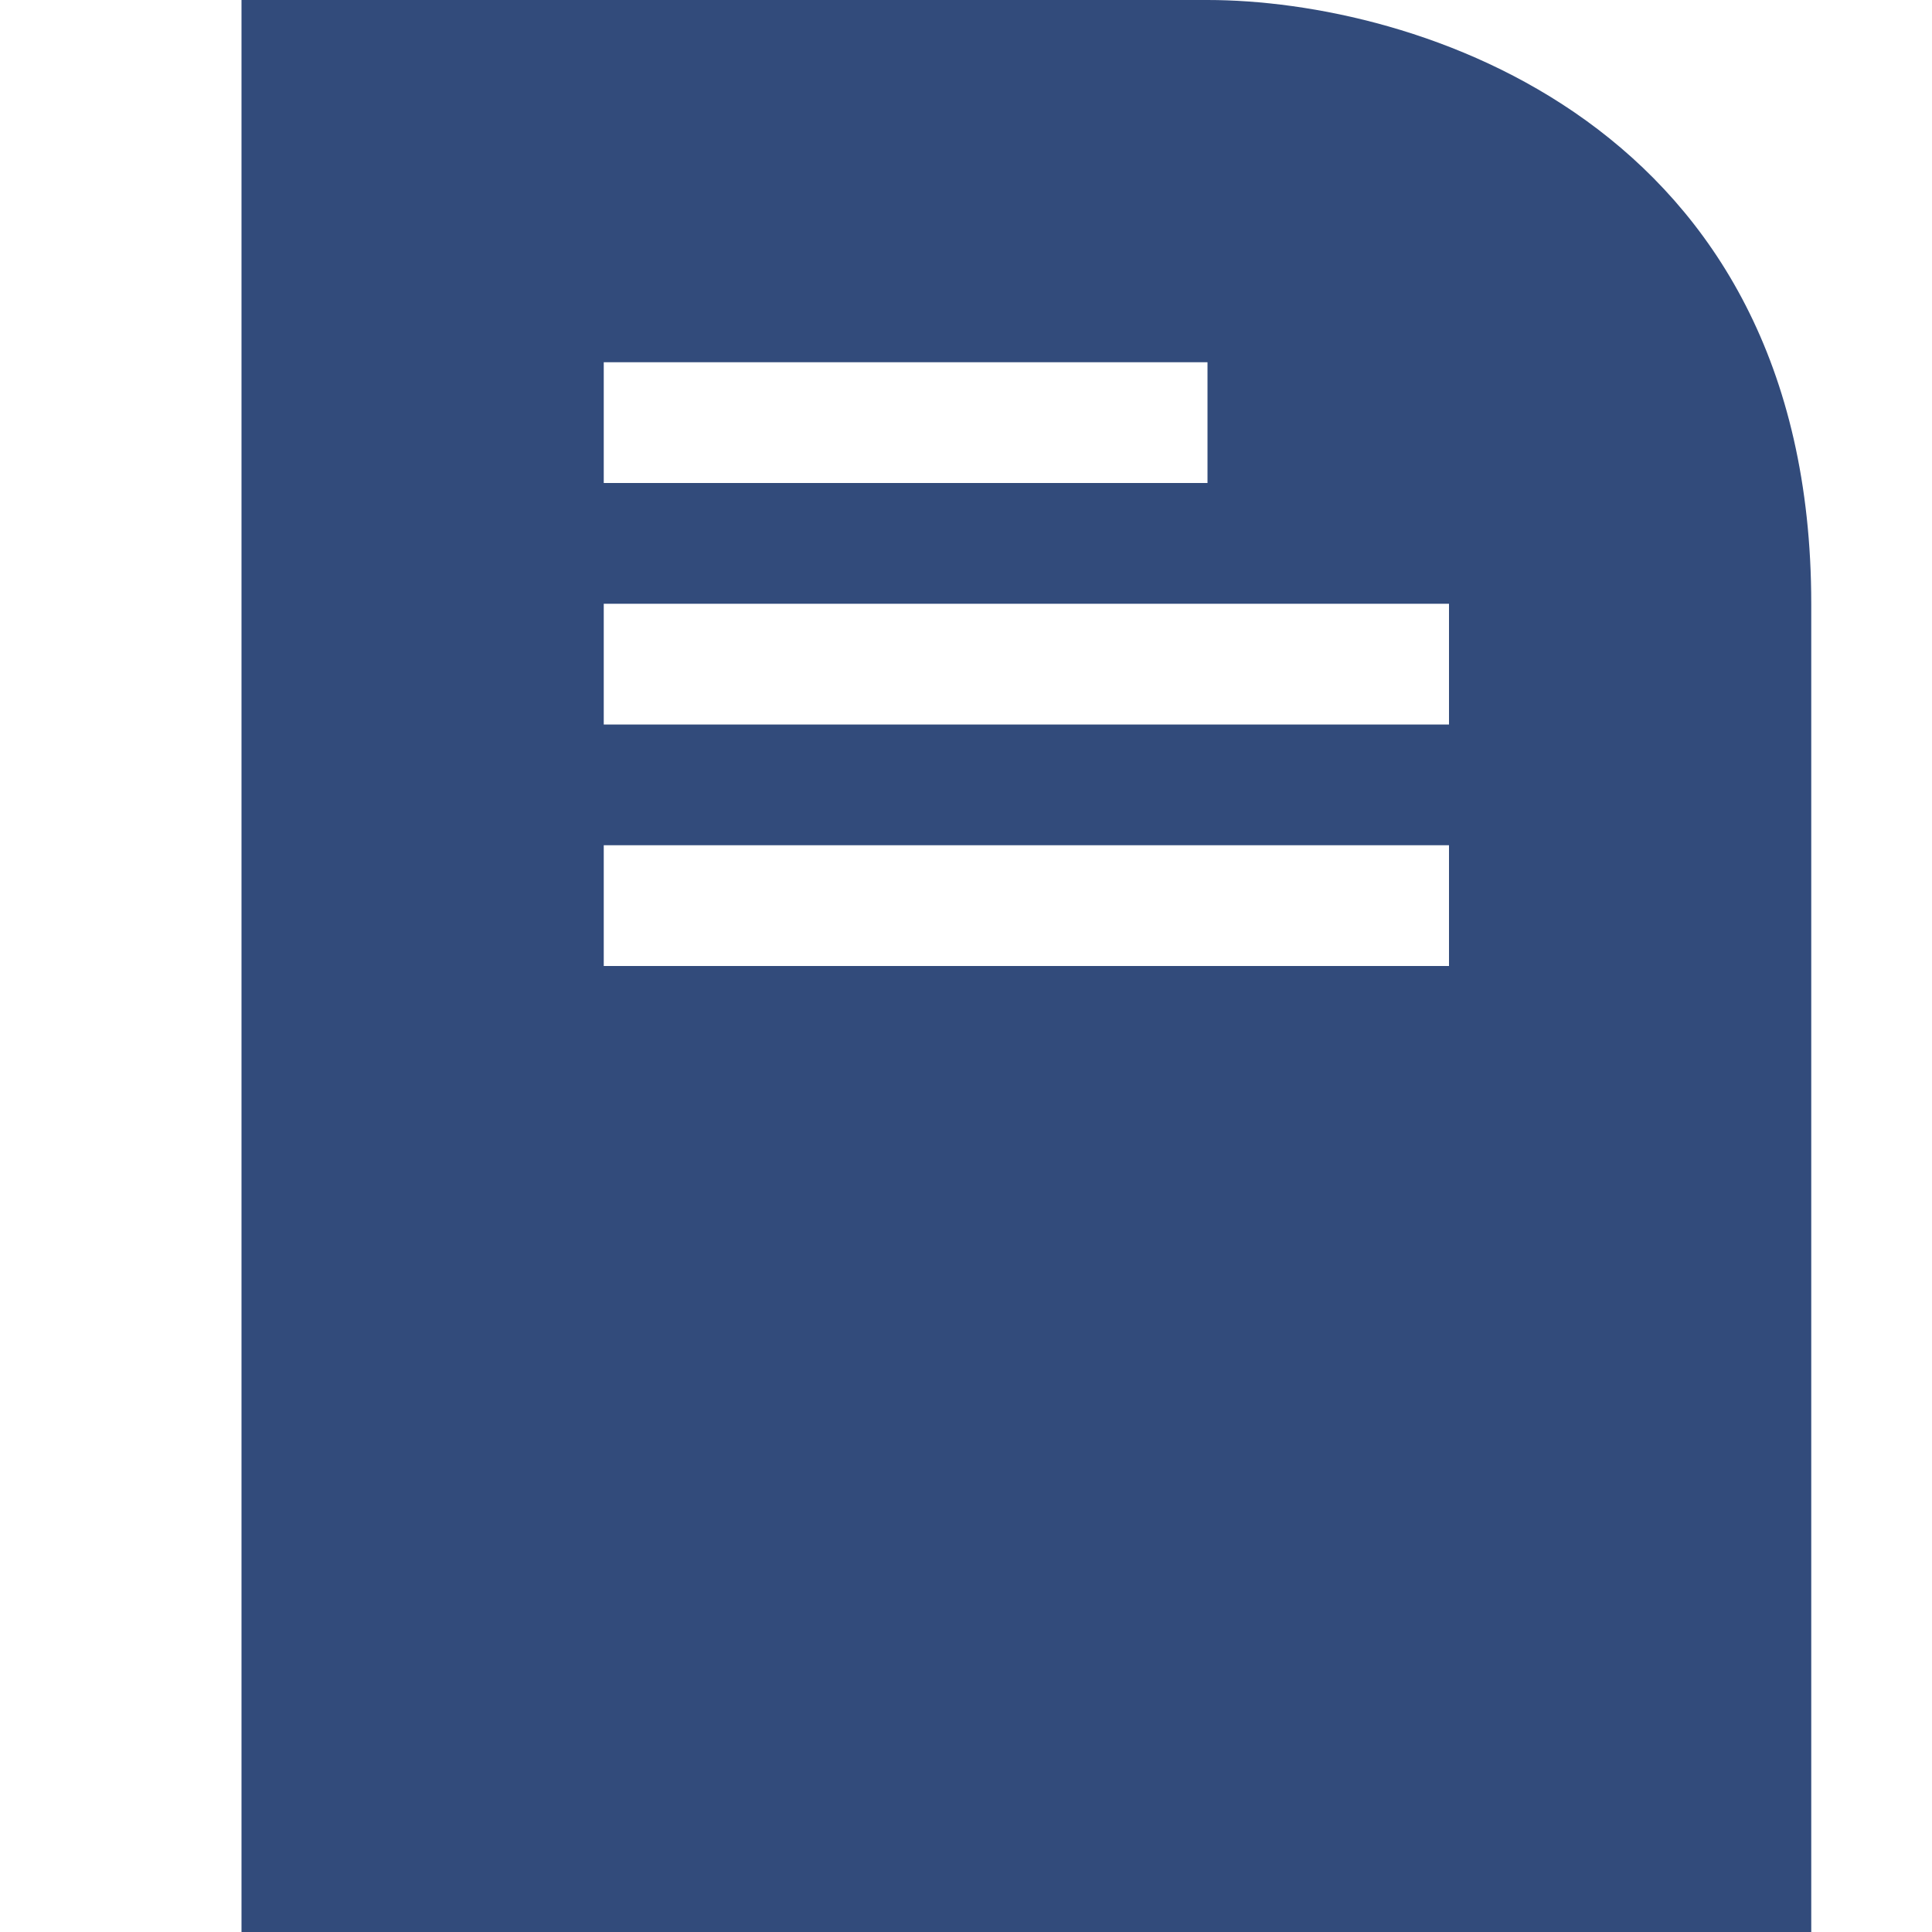
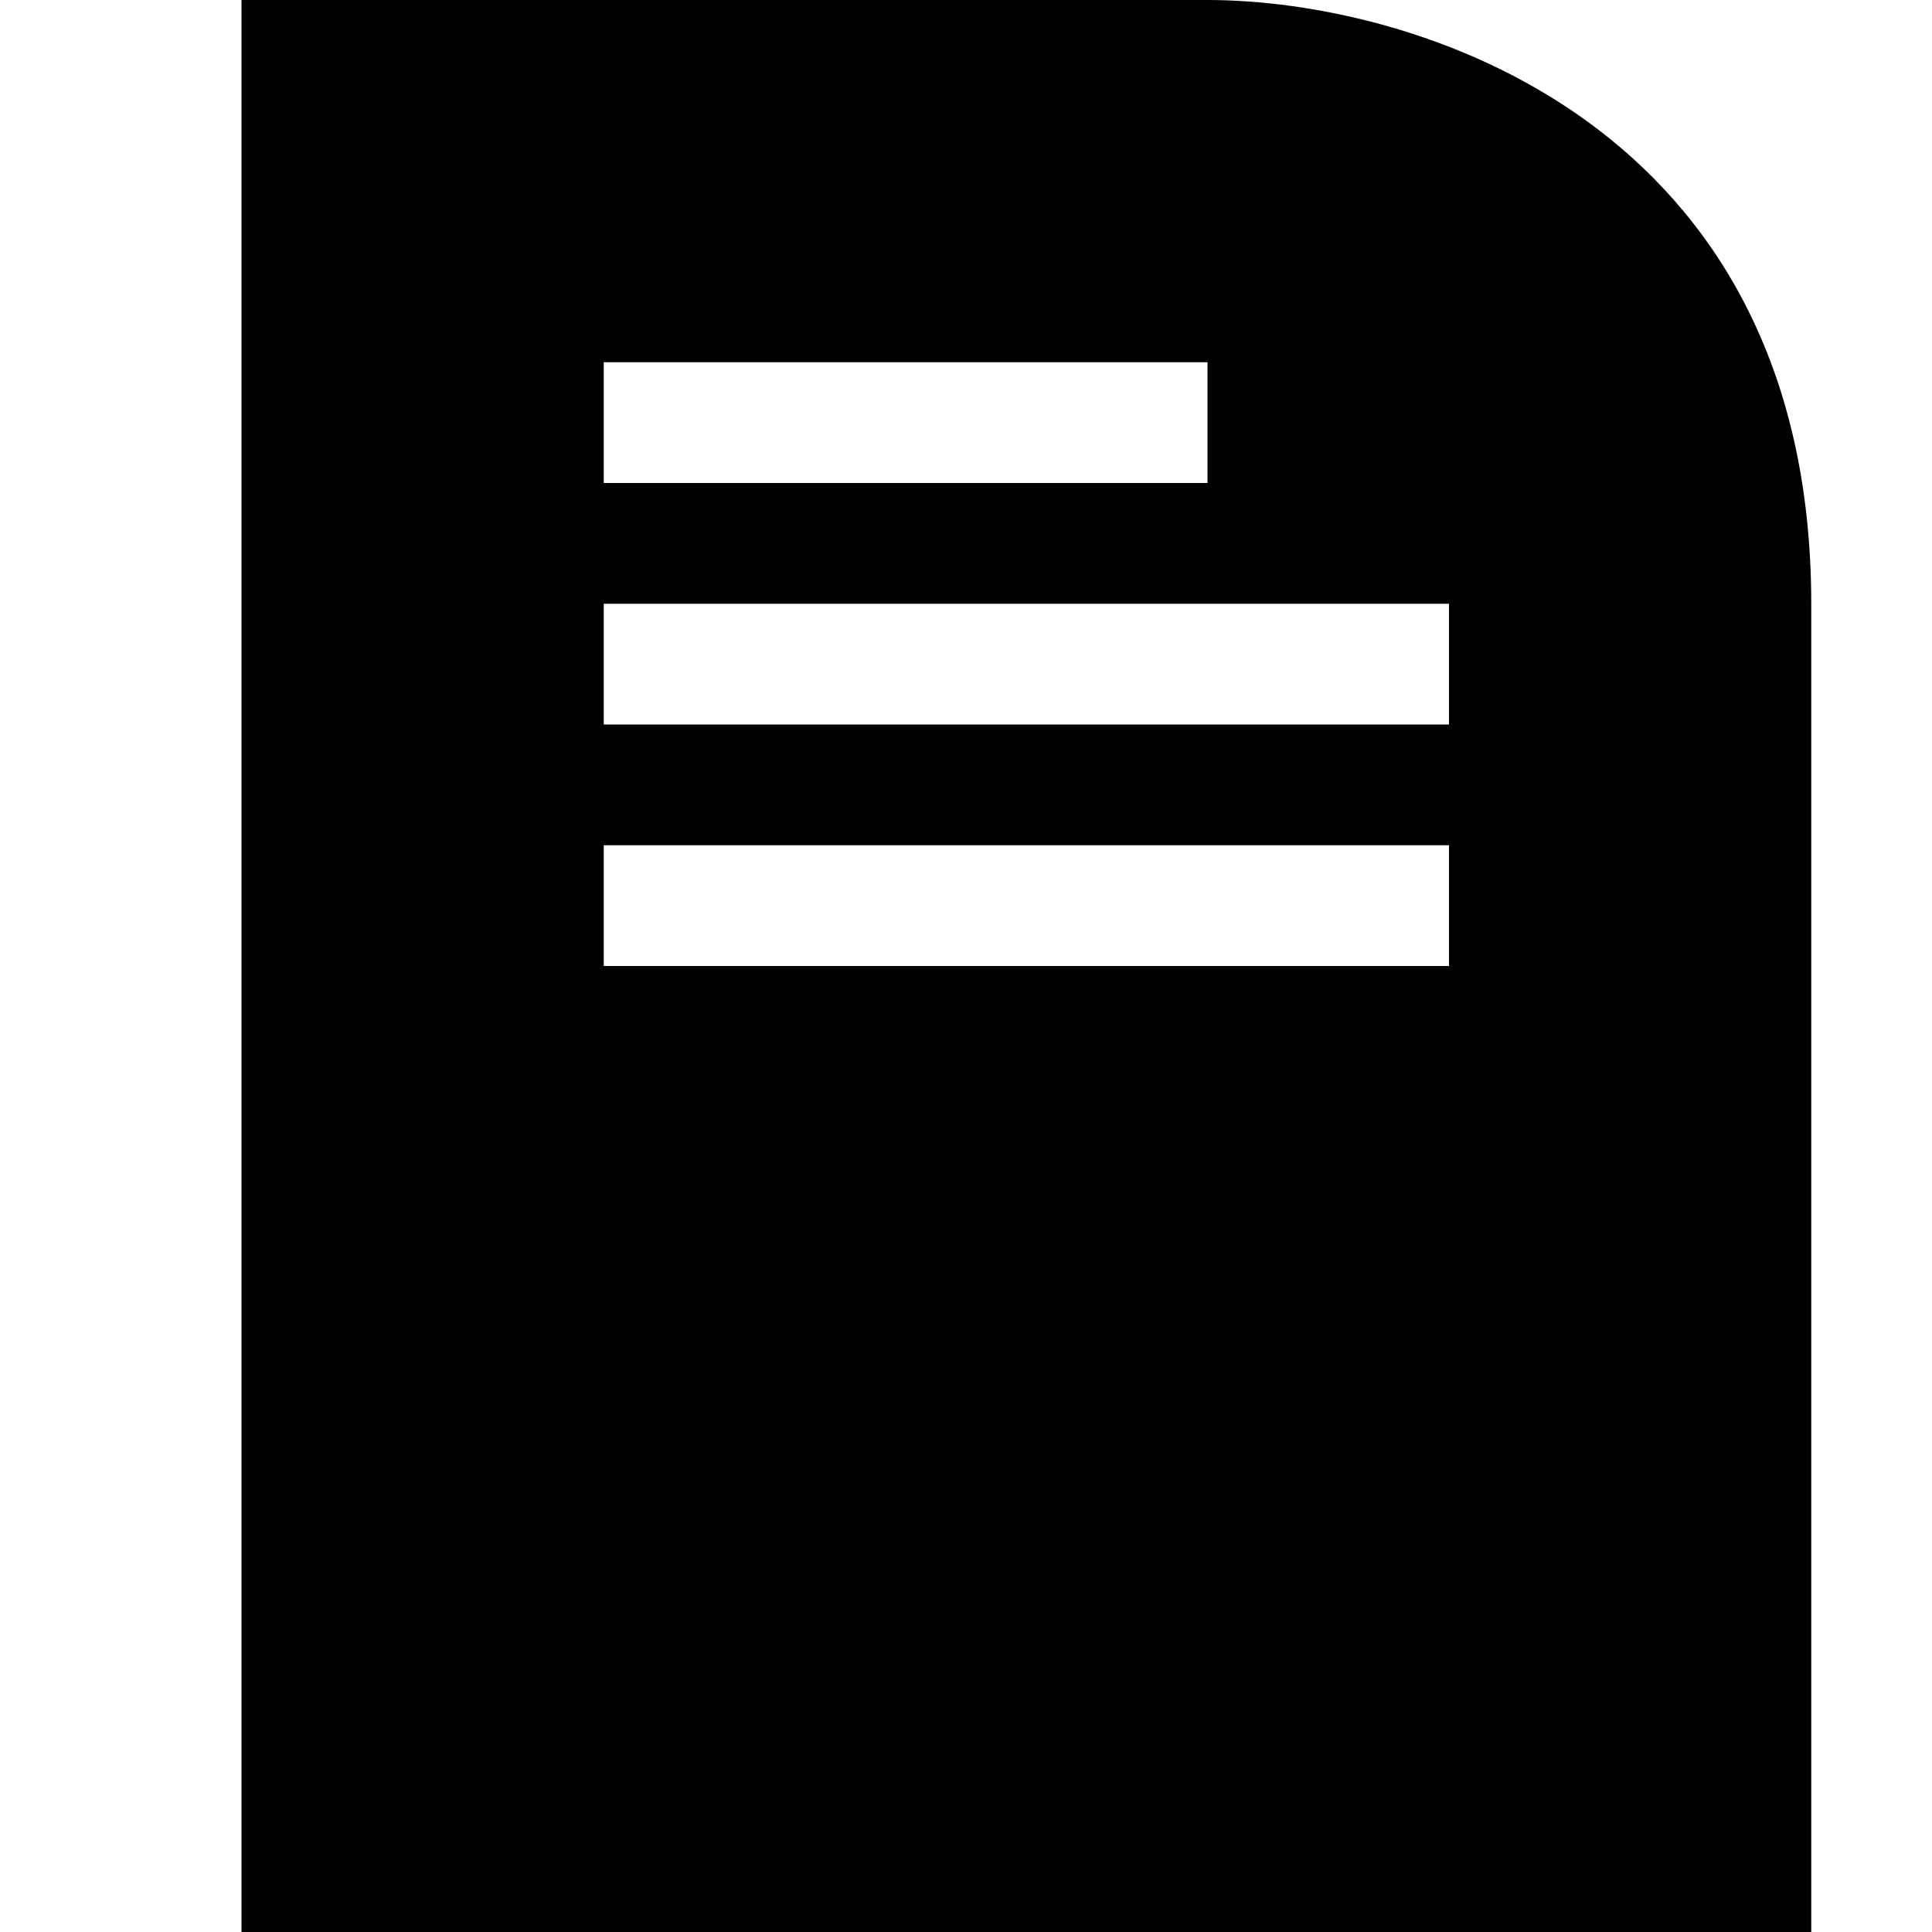
<svg xmlns="http://www.w3.org/2000/svg" width="16" height="16" viewBox="0 0 16 16" fill="none">
-   <path d="M10 0H2V16H15V5C15 1 11.7 0 10 0ZM5 3H10V4H5V3ZM12 8H5V7H12V8ZM12 6H5V5H12V6Z" fill="#324B7B" />
+   <path d="M10 0H2V16H15V5C15 1 11.7 0 10 0ZM5 3H10V4H5V3ZM12 8H5V7H12V8ZM12 6H5V5H12V6Z" fill="black" />
</svg>
